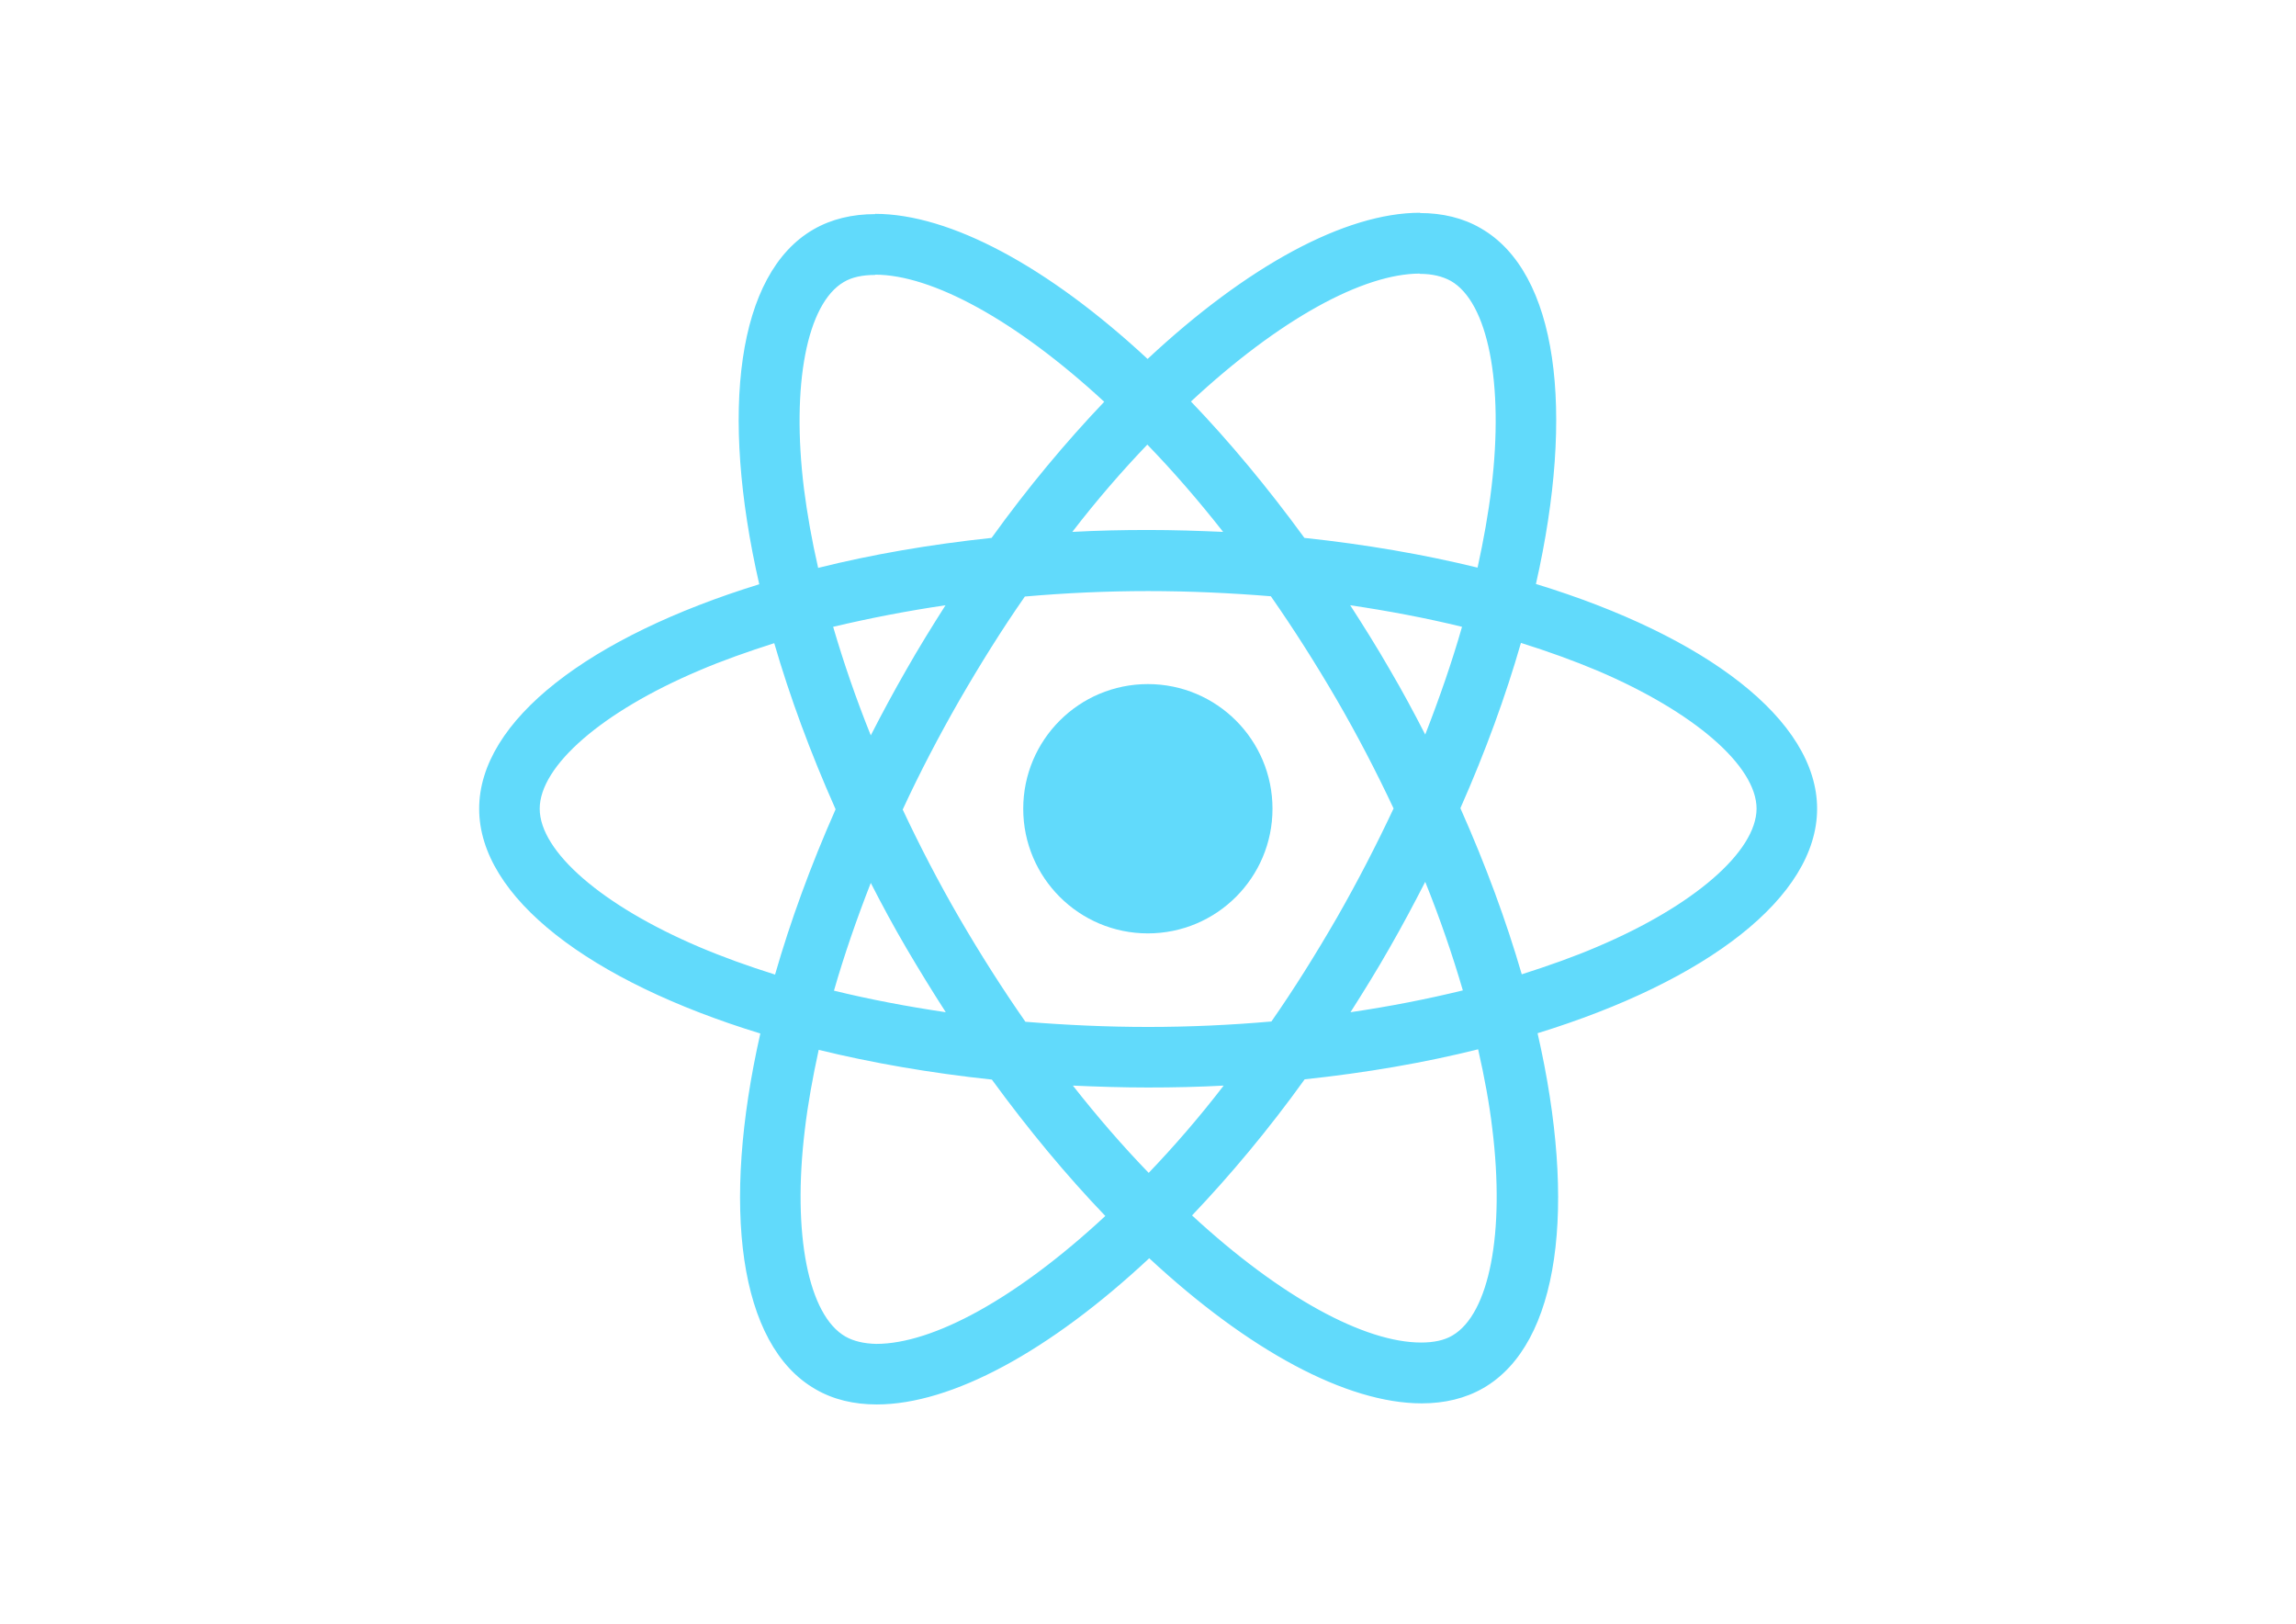
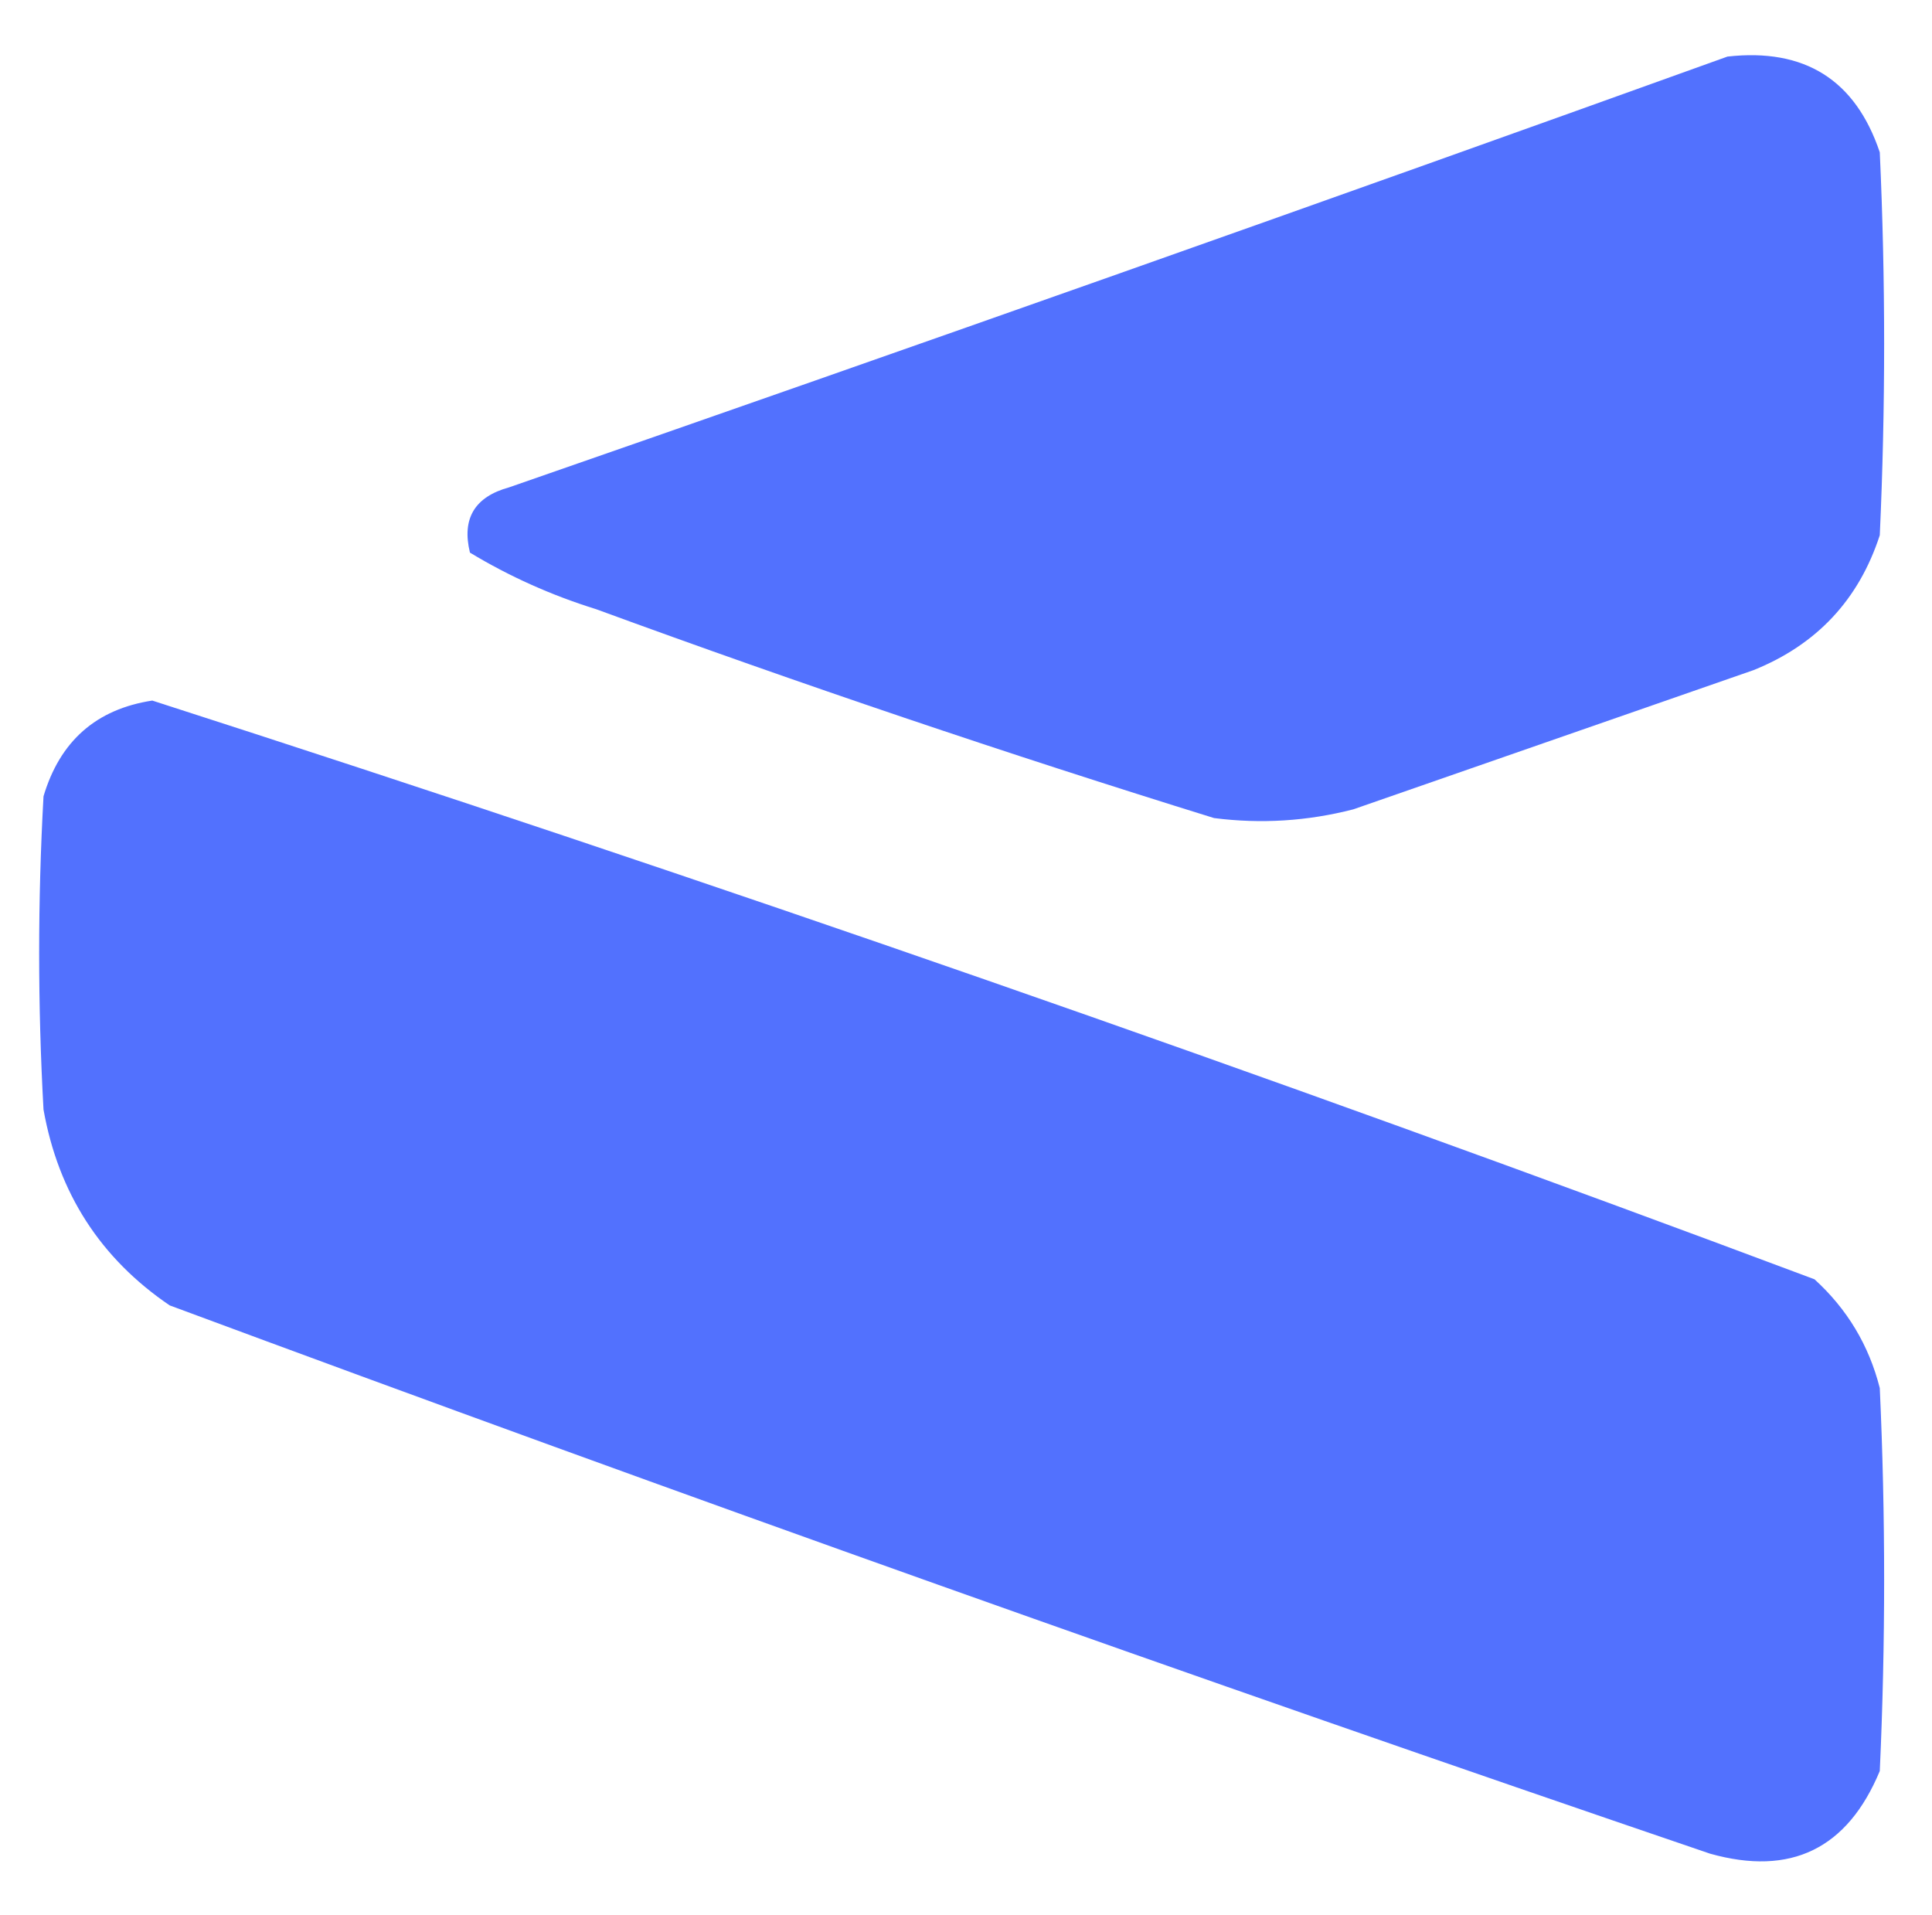
- <svg xmlns="http://www.w3.org/2000/svg" viewBox="0 0 841.9 595.3">
-   <g fill="#61DAFB">
-     <path d="M666.3 296.5c0-32.5-40.7-63.3-103.1-82.4 14.4-63.6 8-114.2-20.2-130.4-6.5-3.8-14.1-5.6-22.4-5.6v22.3c4.6 0 8.3.9 11.4 2.6 13.6 7.8 19.5 37.5 14.9 75.7-1.1 9.4-2.9 19.3-5.1 29.4-19.6-4.8-41-8.5-63.5-10.9-13.5-18.5-27.5-35.3-41.6-50 32.6-30.3 63.2-46.9 84-46.9V78c-27.5 0-63.5 19.6-99.9 53.6-36.4-33.8-72.4-53.2-99.9-53.2v22.3c20.7 0 51.4 16.5 84 46.6-14 14.7-28 31.4-41.3 49.9-22.6 2.4-44 6.1-63.6 11-2.3-10-4-19.7-5.2-29-4.7-38.2 1.1-67.9 14.6-75.8 3-1.8 6.9-2.6 11.5-2.6V78.5c-8.4 0-16 1.8-22.6 5.6-28.1 16.2-34.4 66.7-19.9 130.1-62.2 19.2-102.7 49.9-102.7 82.3 0 32.5 40.7 63.3 103.1 82.4-14.4 63.6-8 114.2 20.2 130.4 6.5 3.8 14.1 5.6 22.5 5.6 27.5 0 63.5-19.6 99.9-53.6 36.4 33.8 72.4 53.2 99.9 53.2 8.4 0 16-1.8 22.6-5.6 28.1-16.2 34.4-66.7 19.9-130.1 62-19.1 102.5-49.9 102.5-82.3zm-130.2-66.7c-3.7 12.9-8.3 26.2-13.5 39.5-4.1-8-8.4-16-13.1-24-4.6-8-9.5-15.8-14.4-23.4 14.2 2.1 27.9 4.7 41 7.9zm-45.8 106.5c-7.8 13.5-15.8 26.3-24.1 38.2-14.9 1.3-30 2-45.2 2-15.1 0-30.2-.7-45-1.9-8.3-11.9-16.4-24.6-24.2-38-7.6-13.1-14.5-26.4-20.8-39.8 6.2-13.4 13.2-26.8 20.7-39.9 7.8-13.5 15.8-26.3 24.1-38.2 14.9-1.3 30-2 45.2-2 15.1 0 30.2.7 45 1.9 8.3 11.9 16.4 24.6 24.2 38 7.6 13.1 14.5 26.4 20.8 39.8-6.3 13.4-13.2 26.8-20.7 39.9zm32.3-13c5.4 13.4 10 26.8 13.8 39.8-13.1 3.2-26.9 5.9-41.2 8 4.9-7.7 9.8-15.6 14.4-23.7 4.6-8 8.9-16.1 13-24.1zM421.2 430c-9.3-9.6-18.6-20.3-27.8-32 9 .4 18.2.7 27.5.7 9.4 0 18.7-.2 27.8-.7-9 11.7-18.3 22.4-27.5 32zm-74.4-58.9c-14.2-2.1-27.9-4.7-41-7.9 3.7-12.9 8.3-26.2 13.5-39.5 4.1 8 8.4 16 13.1 24 4.7 8 9.5 15.8 14.4 23.4zM420.7 163c9.3 9.6 18.6 20.3 27.8 32-9-.4-18.2-.7-27.5-.7-9.4 0-18.7.2-27.8.7 9-11.7 18.3-22.4 27.5-32zm-74 58.9c-4.9 7.7-9.8 15.6-14.4 23.7-4.6 8-8.9 16-13 24-5.4-13.4-10-26.8-13.8-39.8 13.1-3.1 26.9-5.8 41.2-7.9zm-90.5 125.2c-35.4-15.1-58.3-34.9-58.3-50.6 0-15.7 22.9-35.6 58.3-50.6 8.6-3.7 18-7 27.7-10.1 5.7 19.6 13.2 40 22.5 60.9-9.2 20.8-16.6 41.1-22.2 60.6-9.9-3.1-19.3-6.5-28-10.2zM310 490c-13.6-7.8-19.5-37.5-14.9-75.7 1.1-9.4 2.9-19.3 5.1-29.4 19.6 4.8 41 8.5 63.5 10.9 13.5 18.5 27.5 35.3 41.6 50-32.6 30.3-63.2 46.9-84 46.9-4.5-.1-8.3-1-11.3-2.7zm237.2-76.2c4.7 38.2-1.1 67.9-14.6 75.8-3 1.8-6.9 2.6-11.5 2.6-20.7 0-51.4-16.5-84-46.6 14-14.7 28-31.4 41.3-49.9 22.6-2.4 44-6.1 63.6-11 2.3 10.1 4.1 19.8 5.2 29.1zm38.5-66.7c-8.6 3.7-18 7-27.7 10.1-5.7-19.6-13.2-40-22.5-60.9 9.2-20.8 16.6-41.1 22.2-60.6 9.9 3.1 19.3 6.5 28.1 10.2 35.4 15.1 58.3 34.9 58.3 50.6-.1 15.7-23 35.6-58.4 50.6zM320.8 78.4z" />
-     <circle cx="420.9" cy="296.5" r="45.7" />
-     <path d="M520.5 78.1z" />
+ <svg xmlns="http://www.w3.org/2000/svg" version="1.1" width="222px" height="220px" style="shape-rendering:geometricPrecision; text-rendering:geometricPrecision; image-rendering:optimizeQuality; fill-rule:evenodd; clip-rule:evenodd">
+   <g>
+     <path style="opacity:0.993" fill="#5170fe" d="M 198.5,6.5 C 207.366,5.509 213.199,9.176 216,17.5C 216.667,32.167 216.667,46.833 216,61.5C 213.592,68.909 208.758,74.076 201.5,77C 186.167,82.333 170.833,87.667 155.5,93C 150.225,94.359 144.891,94.692 139.5,94C 115.637,86.601 91.971,78.601 68.5,70C 63.364,68.404 58.531,66.237 54,63.5C 53.043,59.586 54.543,57.086 58.5,56C 105.361,39.721 152.028,23.221 198.5,6.5 Z" />
+   </g>
+   <g>
+     <path style="opacity:0.996" fill="#5170fe" d="M 17.5,80.5 C 81.684,101.172 145.351,123.339 208.5,147C 212.257,150.421 214.757,154.588 216,159.5C 216.667,174.167 216.667,188.833 216,203.5C 212.283,212.442 205.783,215.609 196.5,213C 137.197,192.788 78.197,171.788 19.5,150C 11.538,144.59 6.705,137.09 5,127.5C 4.333,115.5 4.333,103.5 5,91.5C 6.891,85.153 11.057,81.486 17.5,80.5 Z" />
  </g>
</svg>
